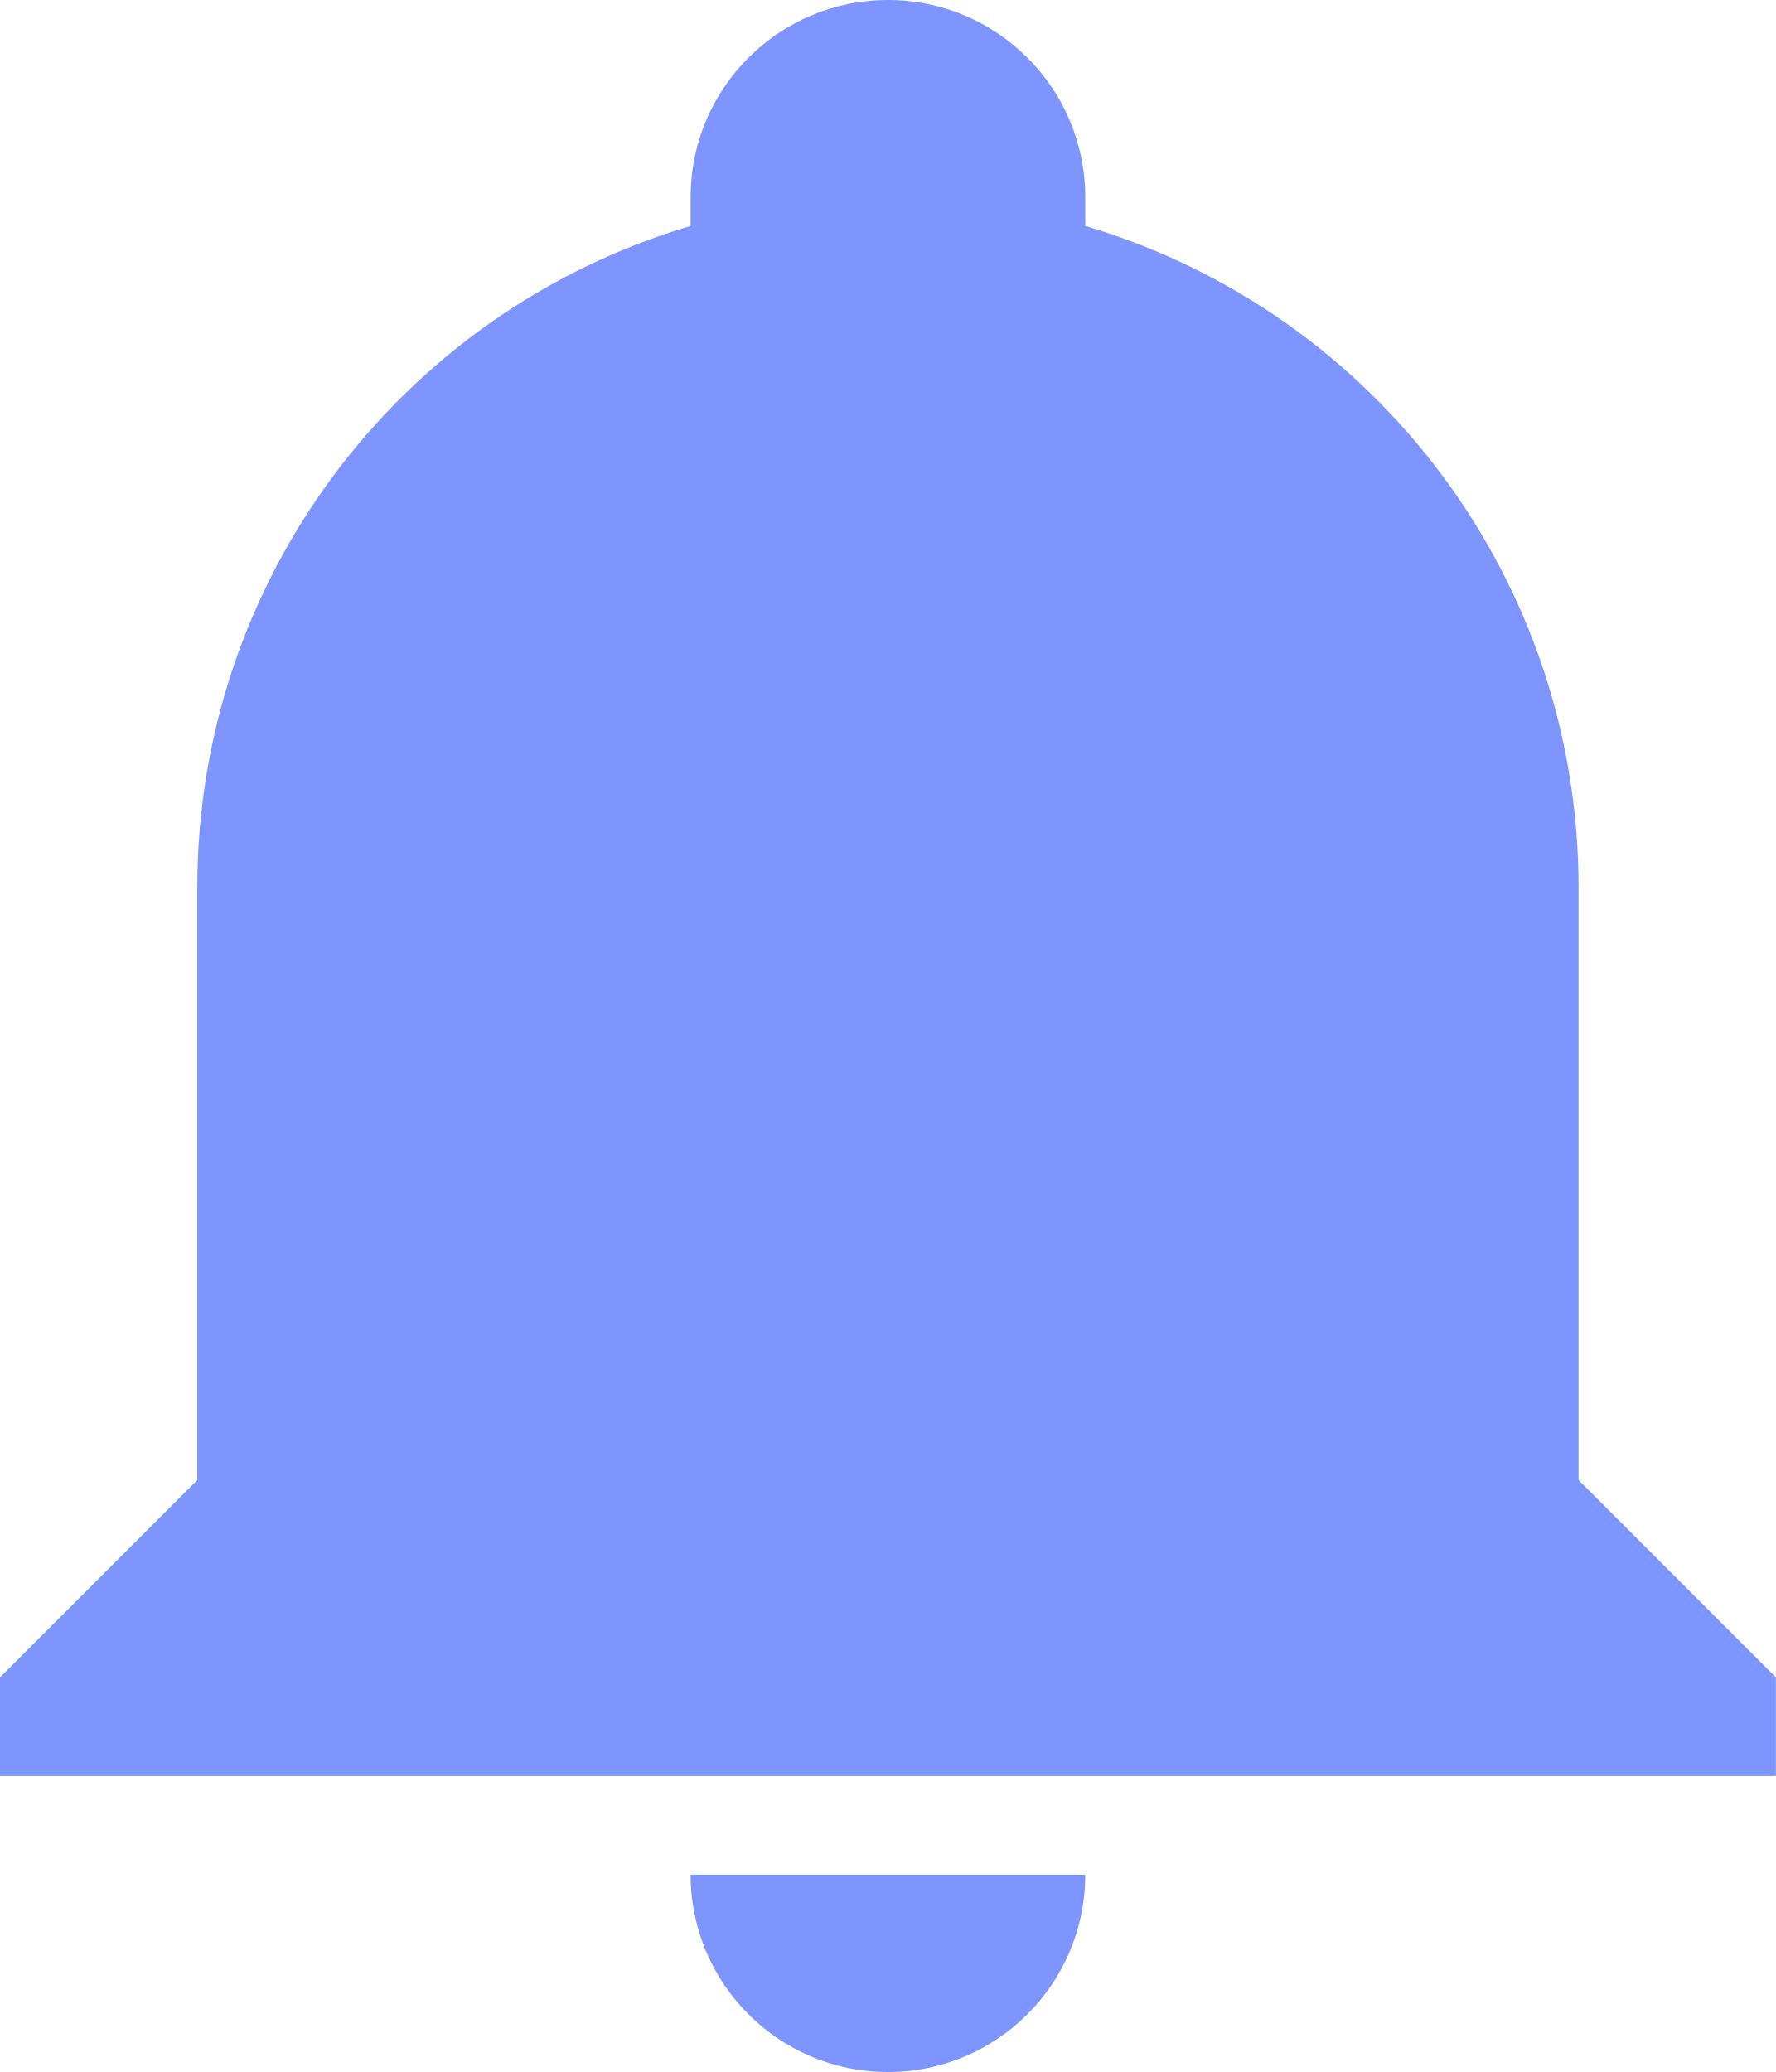
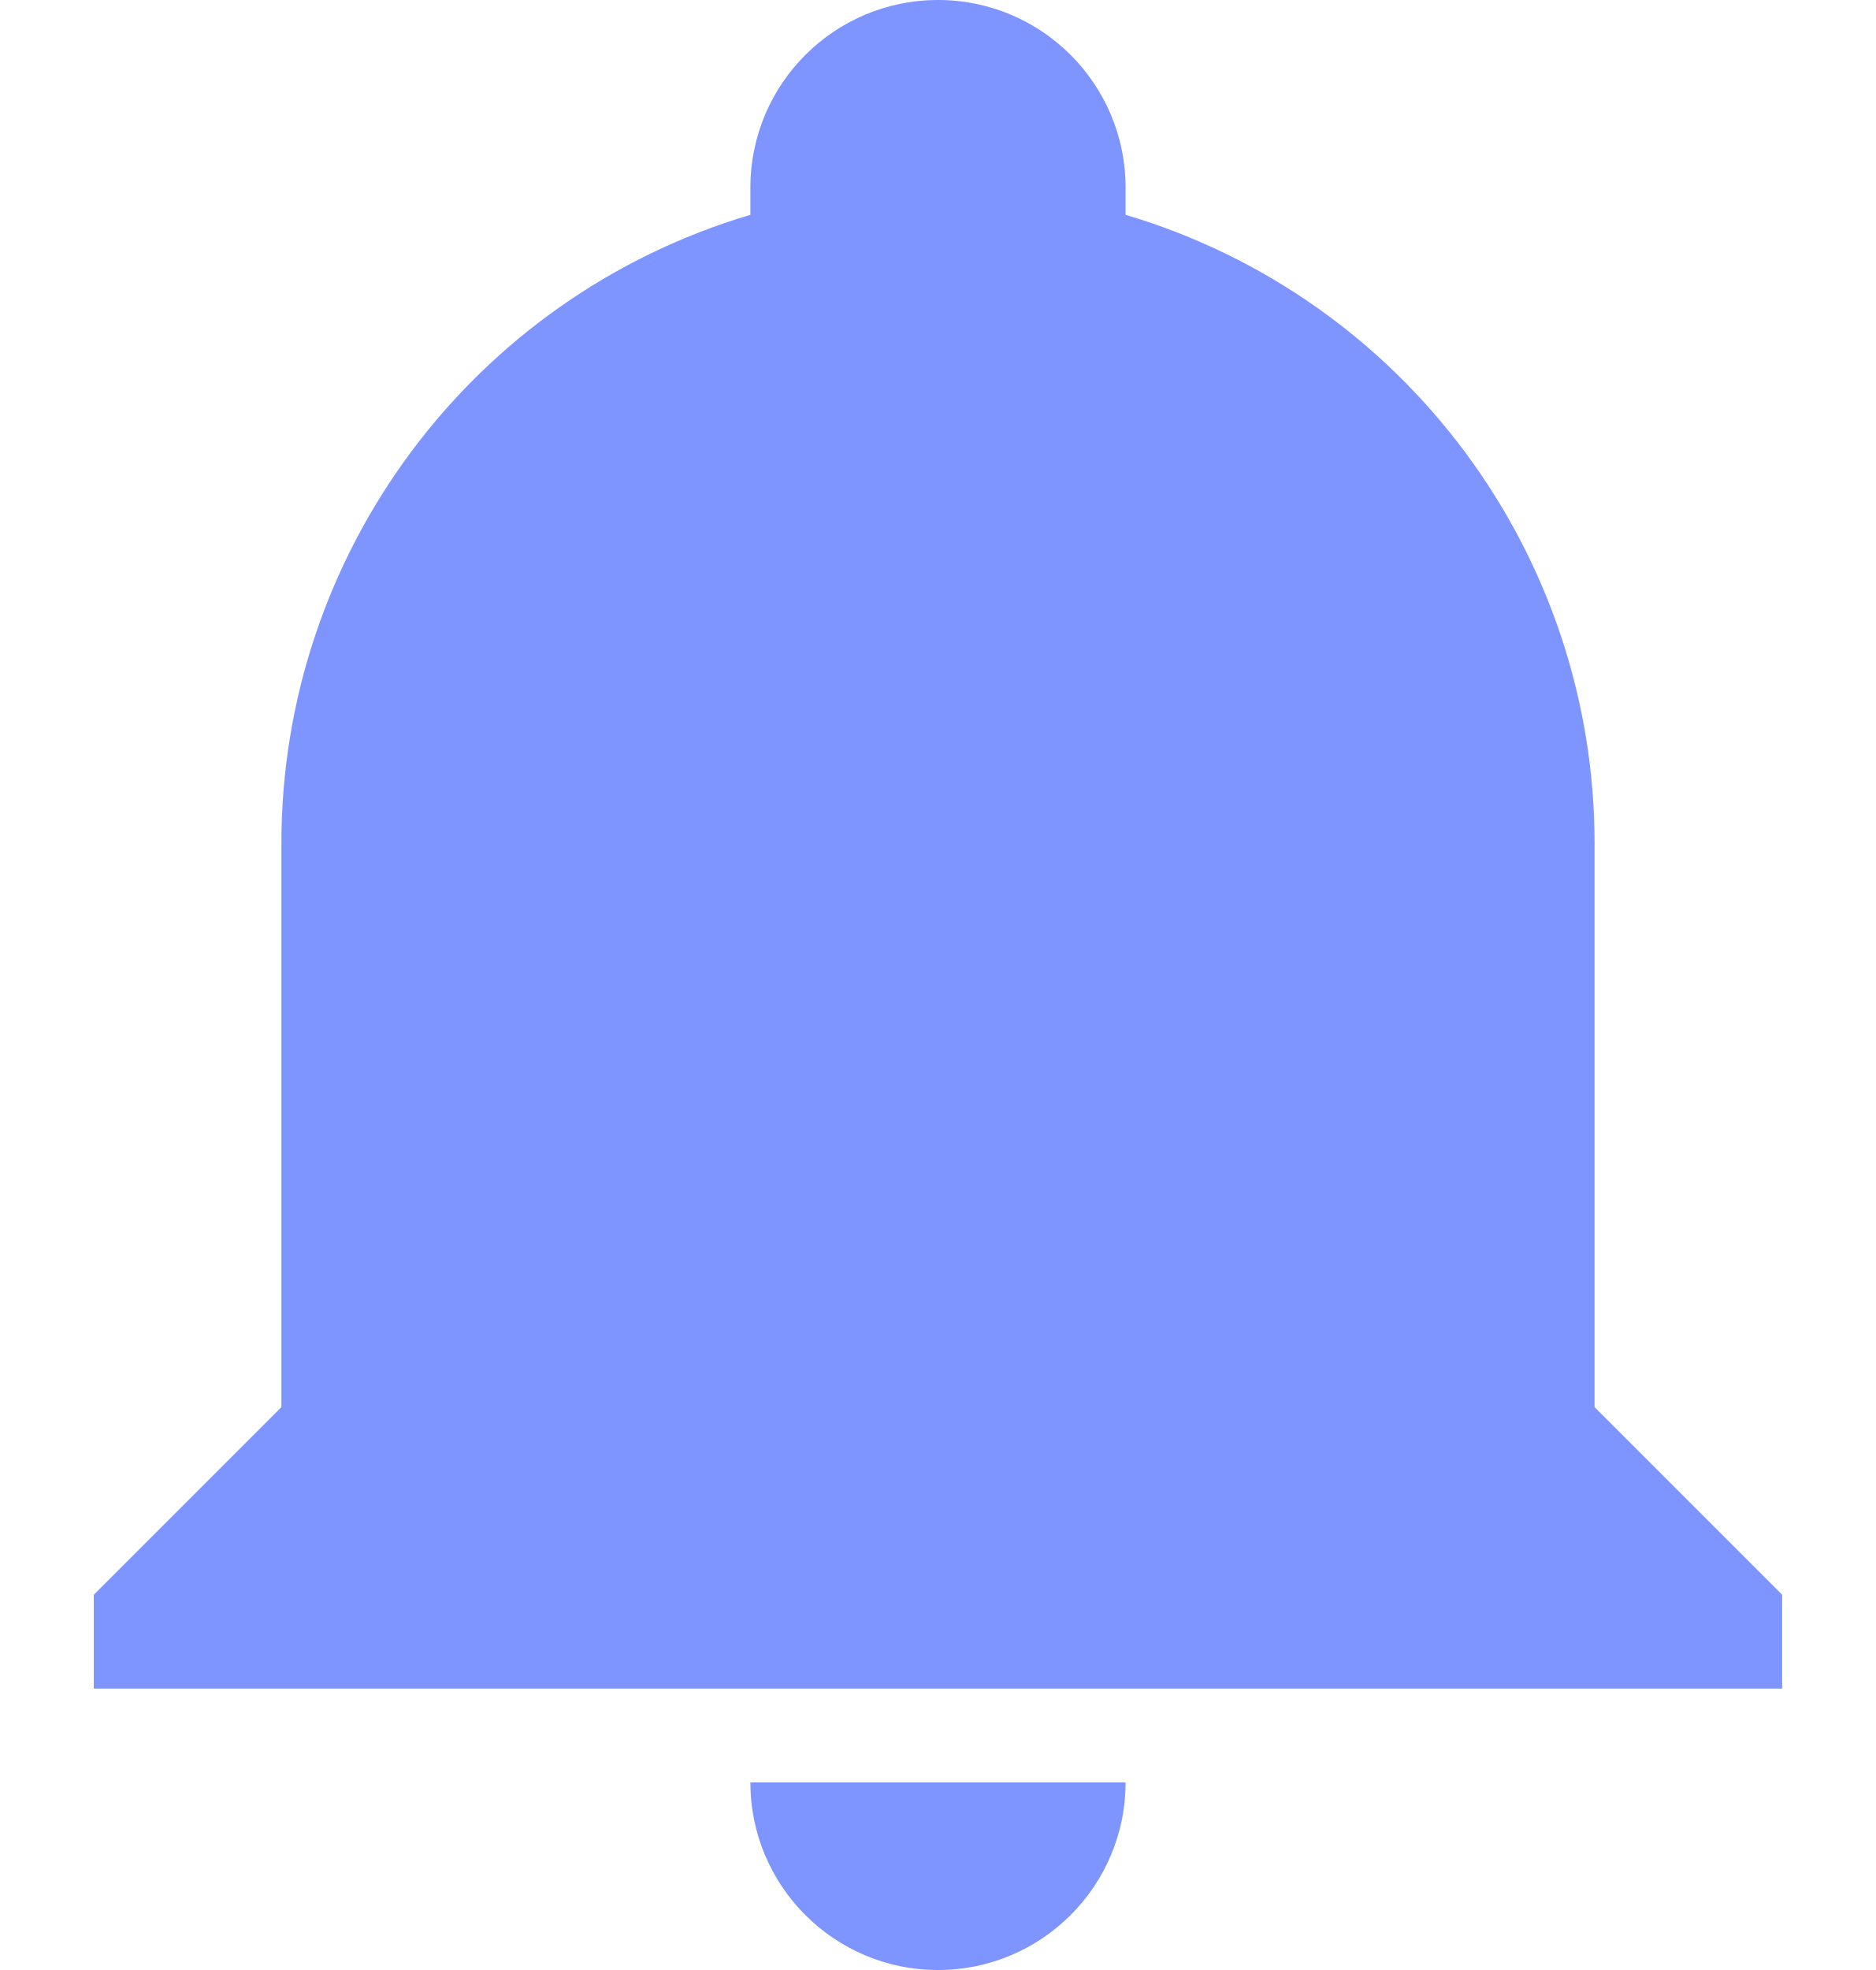
- <svg xmlns="http://www.w3.org/2000/svg" width="18" height="21" viewBox="0 0 18 21">
-   <path id="bell" d="M21,19v1H3V19l2-2V11a6.99,6.99,0,0,1,5-6.71V4a2,2,0,0,1,4,0v.29A6.99,6.99,0,0,1,19,11v6l2,2m-7,2a2,2,0,0,1-4,0" transform="translate(-3 -2)" fill="#7e94ff" />
+ <svg xmlns="http://www.w3.org/2000/svg" width="20" height="21" viewBox="0 0 20 21">
+   <path id="bell" d="M21,19v1H3V19l2-2V11a6.99,6.99,0,0,1,5-6.71V4a2,2,0,0,1,4,0v.29A6.99,6.99,0,0,1,19,11v6l2,2m-7,2a2,2,0,0,1-4,0" transform="translate(-2 -2)" fill="#7e94ff" />
</svg>
